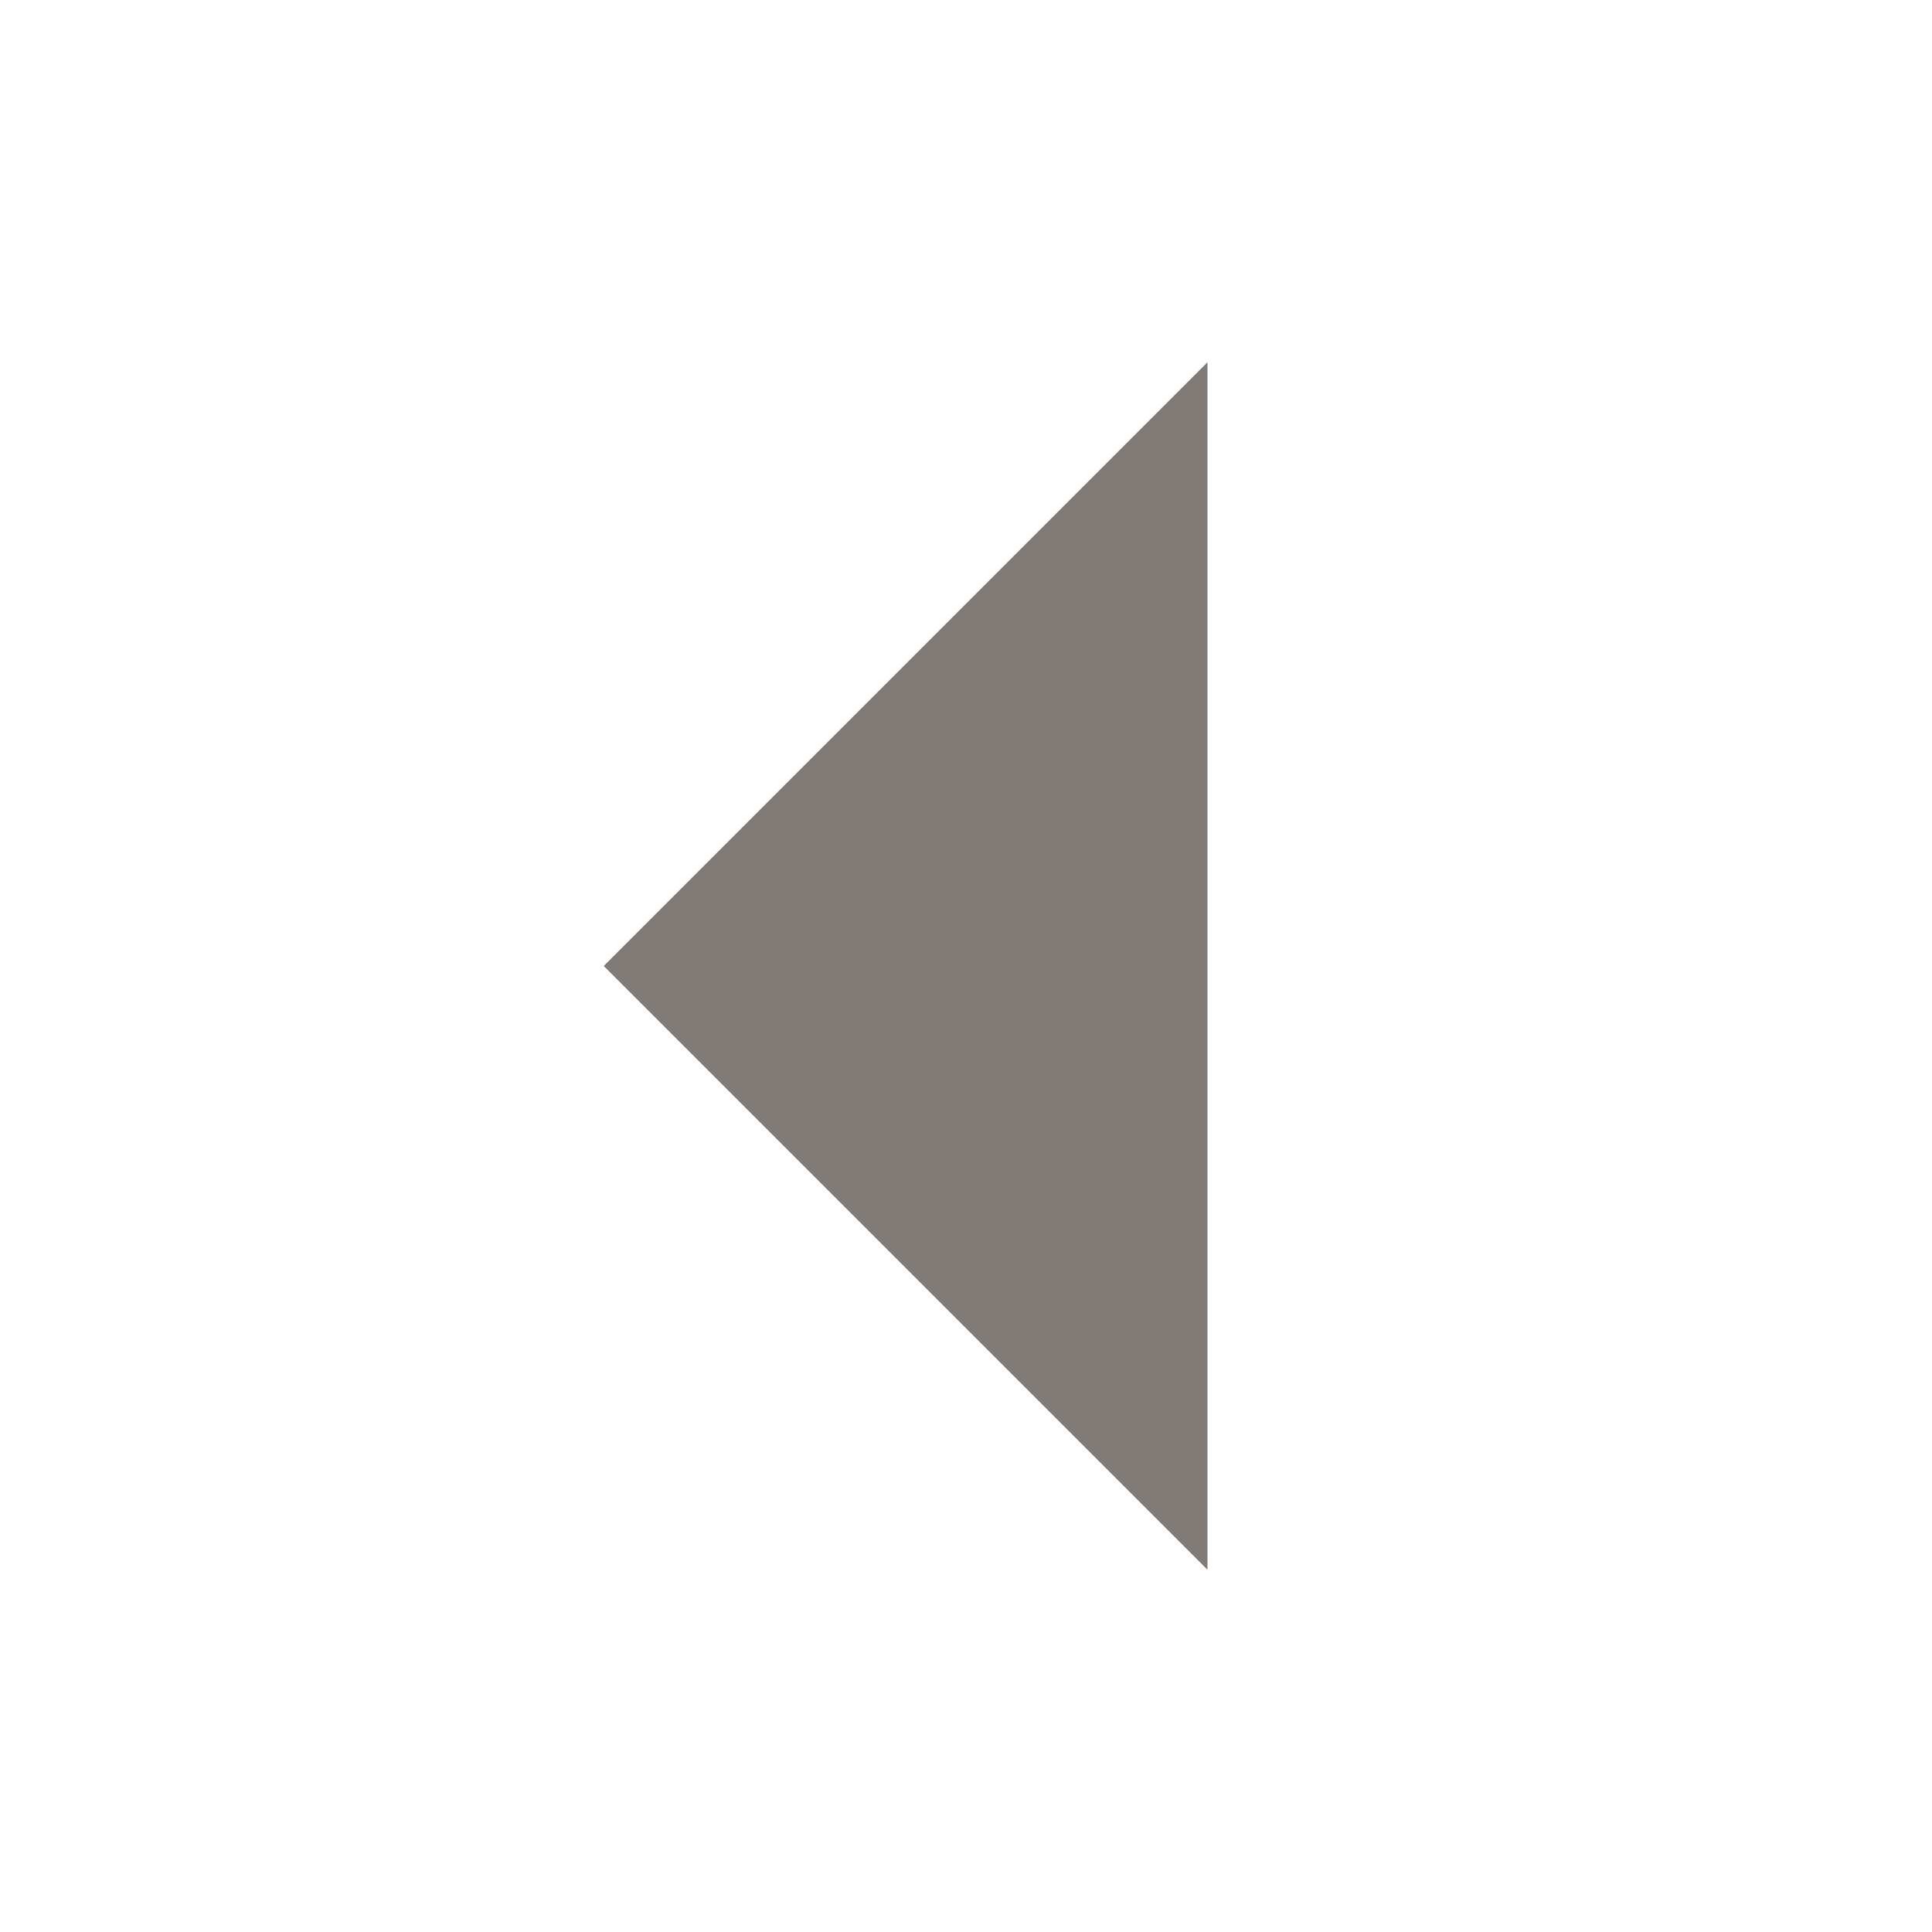
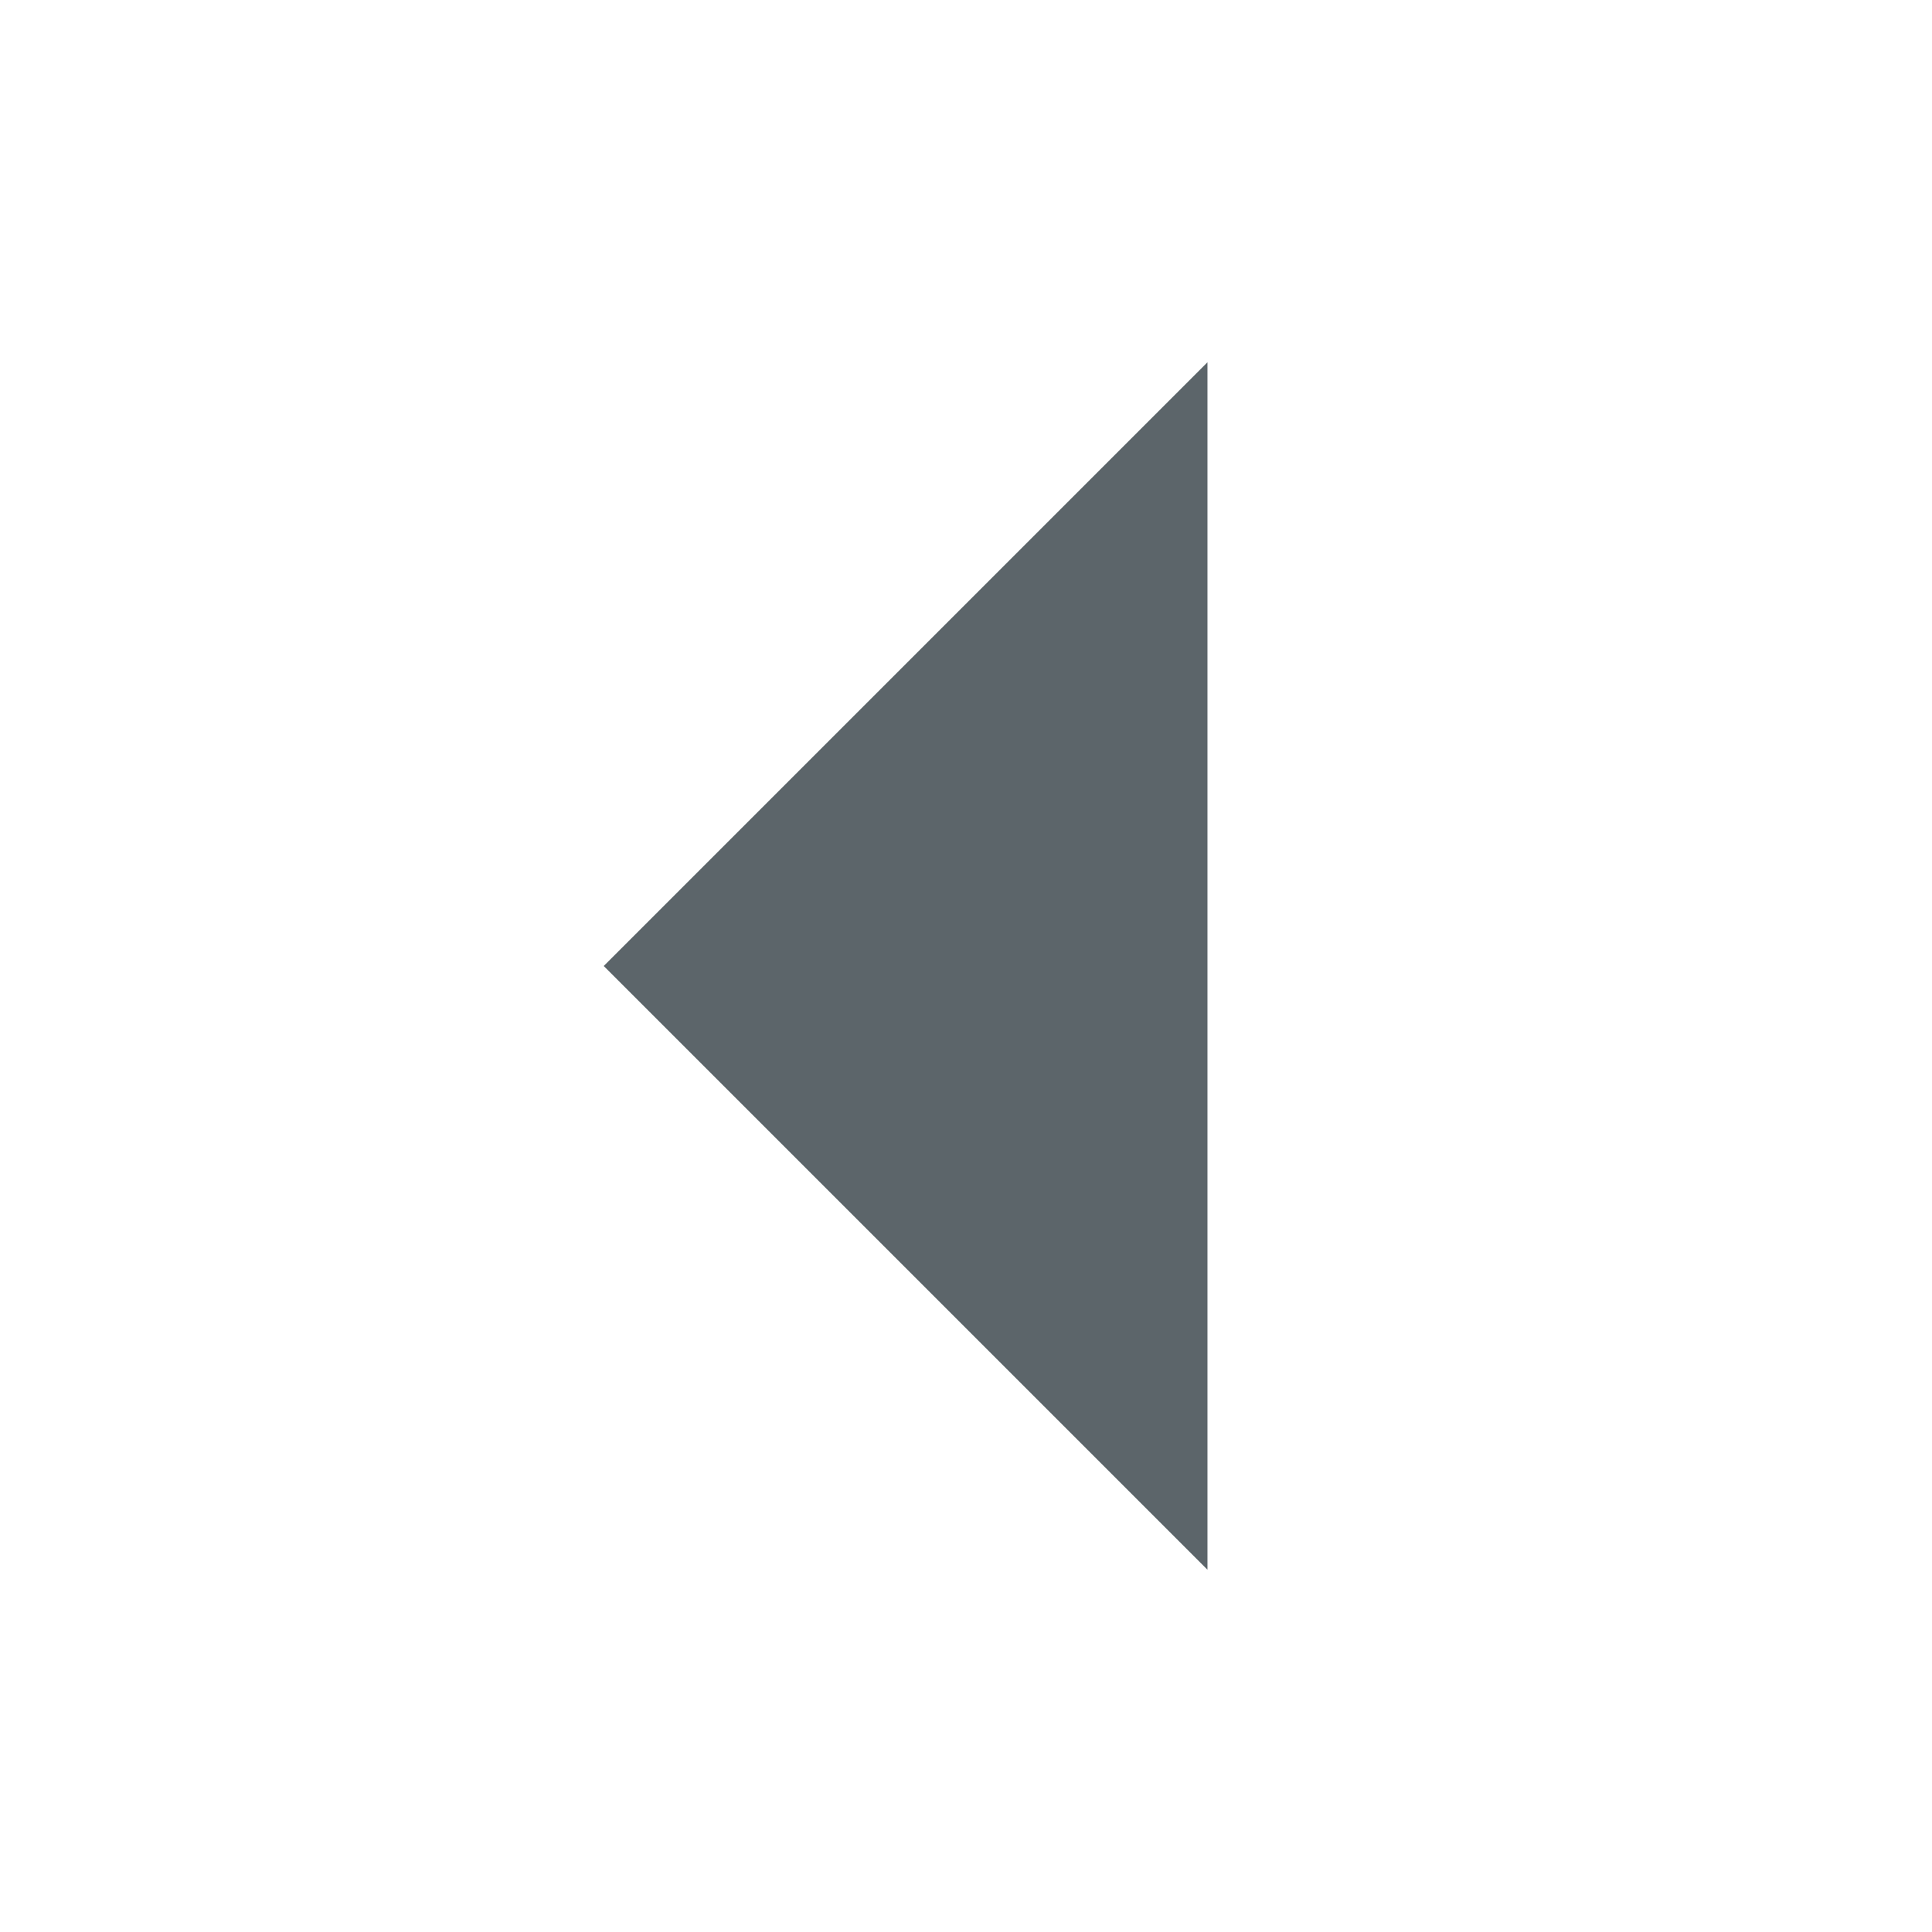
<svg xmlns="http://www.w3.org/2000/svg" height="16" id="svg7384" version="1.1" width="16">
  <defs id="defs7386" />
  <g id="layer9" style="display:inline" transform="translate(-281.0002,-807)" />
  <g id="layer10" style="display:inline" transform="translate(-281.0002,-807)" />
  <g id="layer11" transform="translate(-281.0002,-807)" />
  <g id="layer13" style="display:inline" transform="translate(-281.0002,-807)" />
  <g id="layer14" transform="translate(-281.0002,-807)" />
  <g id="layer15" style="display:inline" transform="translate(-281.0002,-807)" />
  <g id="g71291" style="display:inline" transform="translate(-281.0002,-807)" />
  <g id="g4953" style="display:inline" transform="translate(-281.0002,-807)" />
  <g id="layer12" style="display:inline" transform="translate(-281.0002,-807)">
-     <path d="m 291,820 -5,-5 5,-5 z" id="path6400" style="fill:#574F4A;fill-opacity:0.75;stroke:none" />
+     <path d="m 291,820 -5,-5 5,-5 z" id="path6400" style="fill:#263238;fill-opacity:0.75;stroke:none" />
  </g>
</svg>
